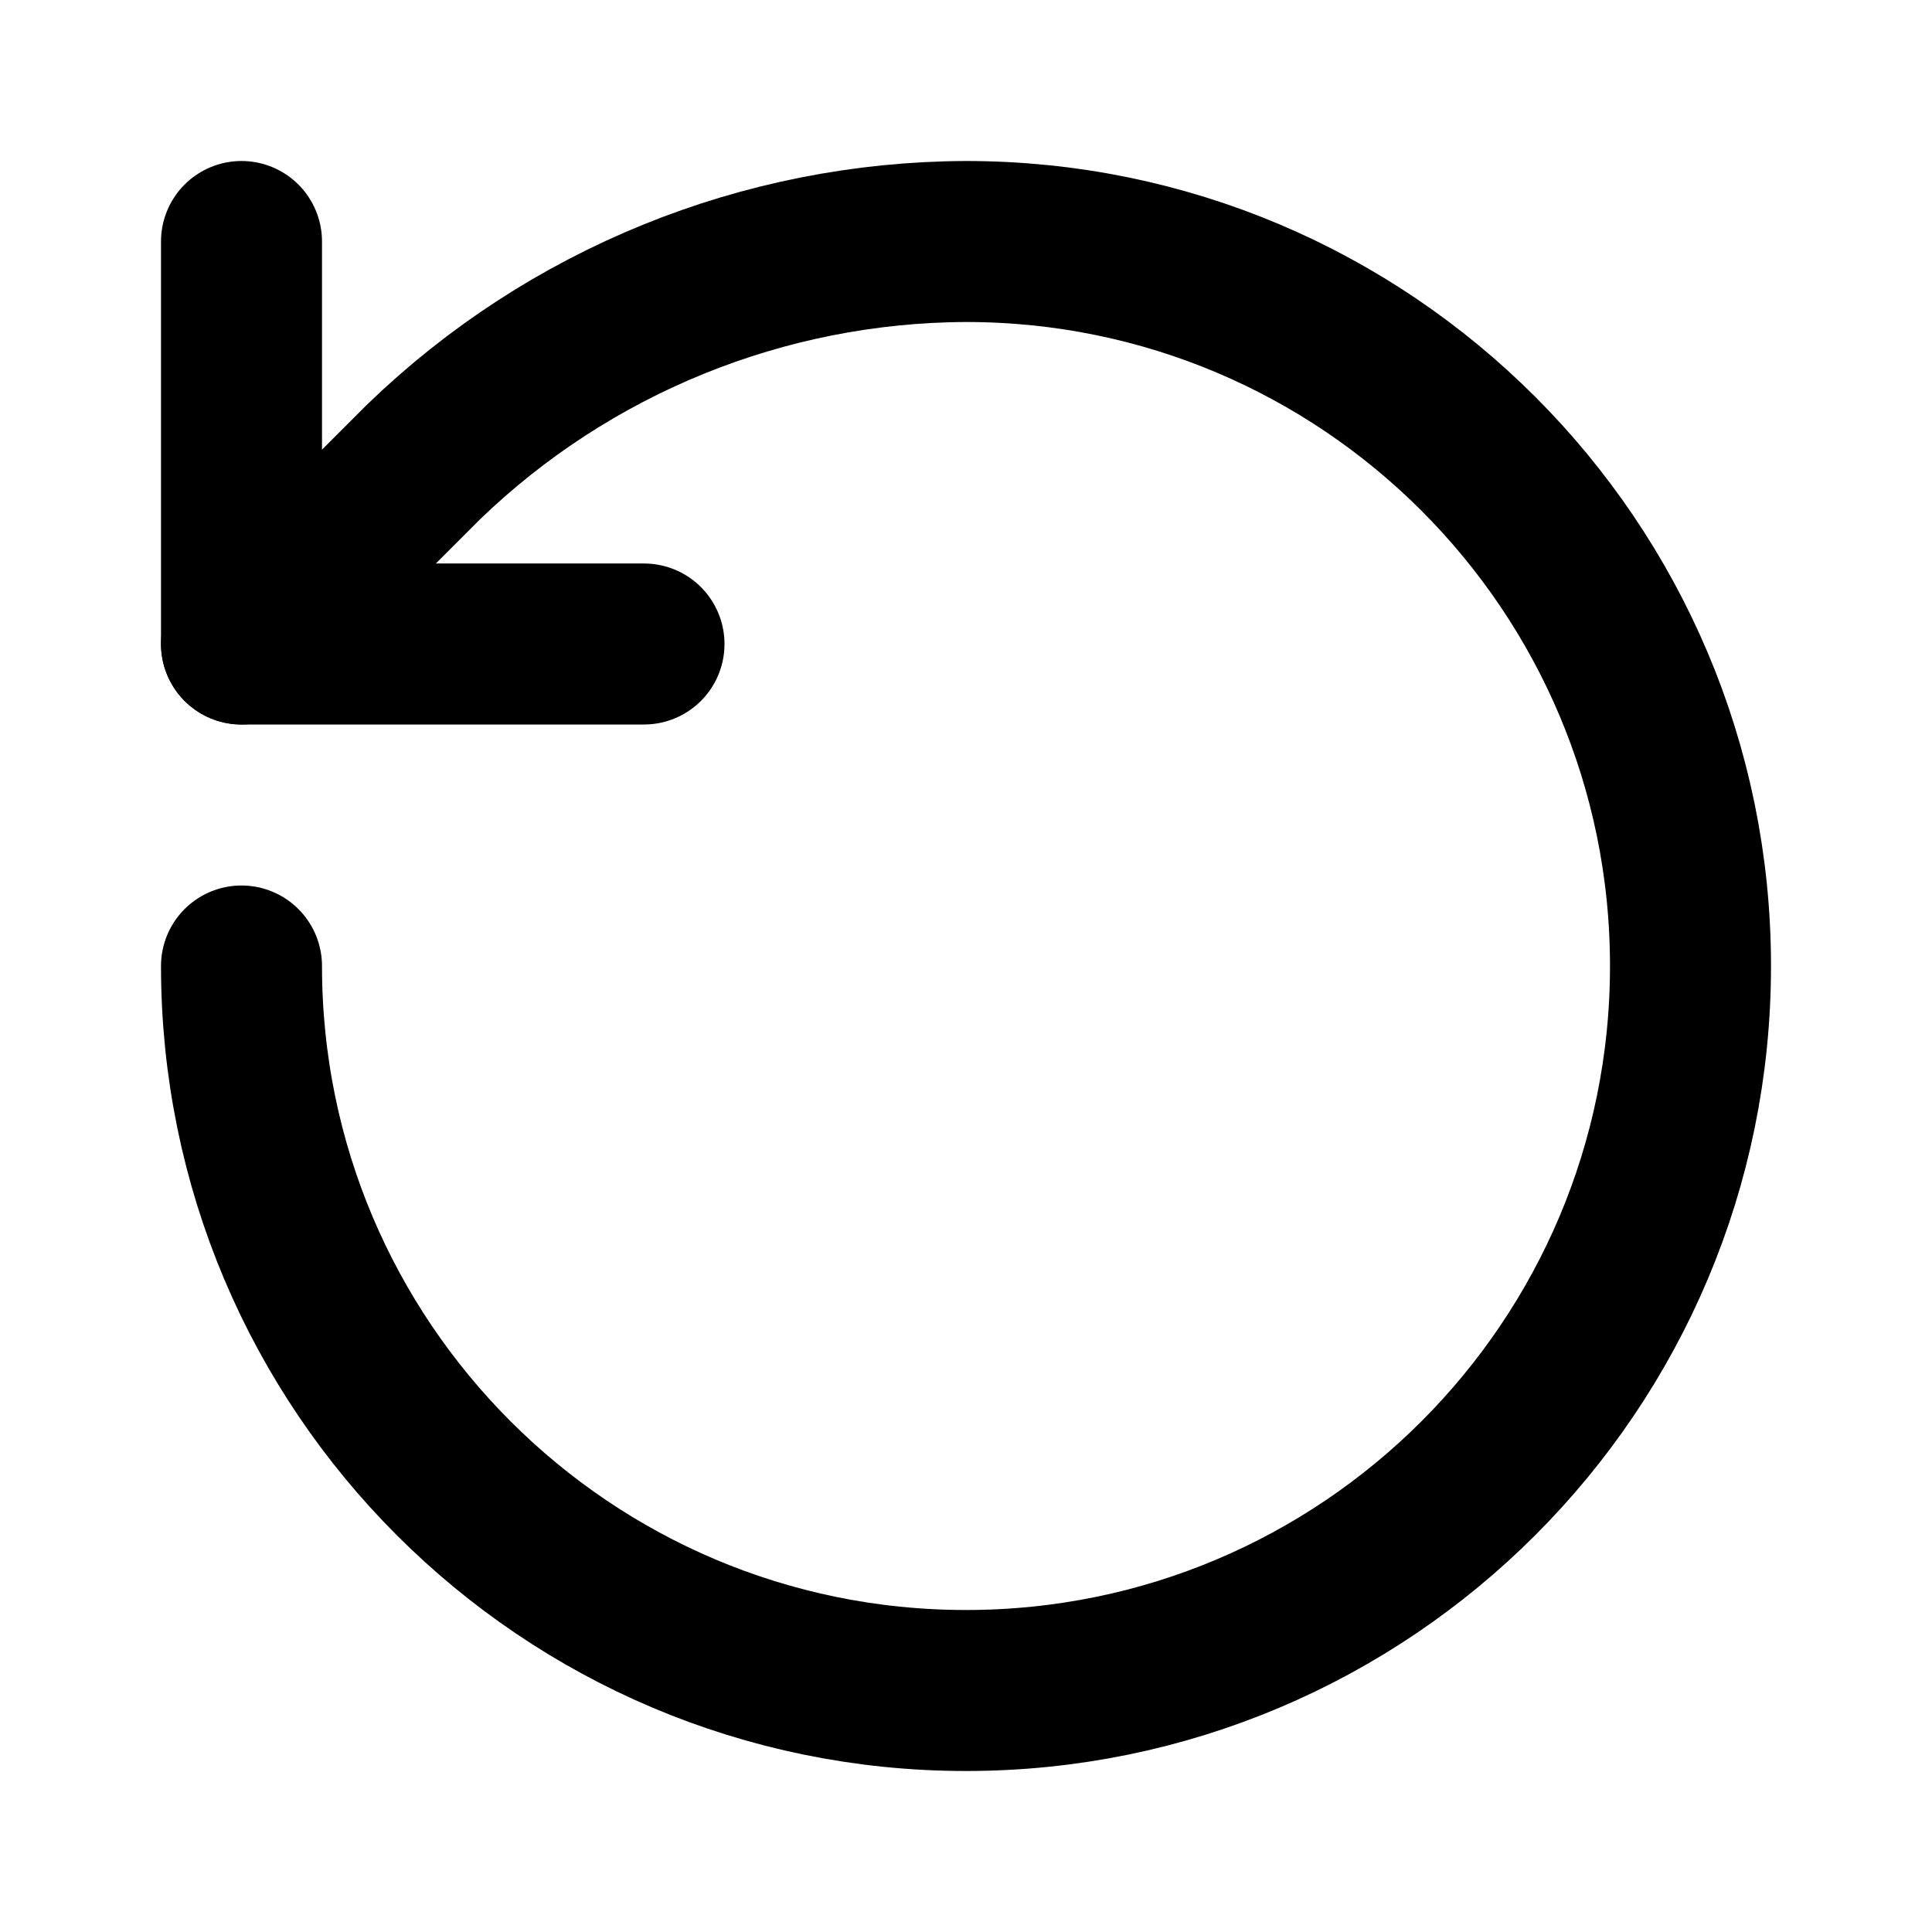
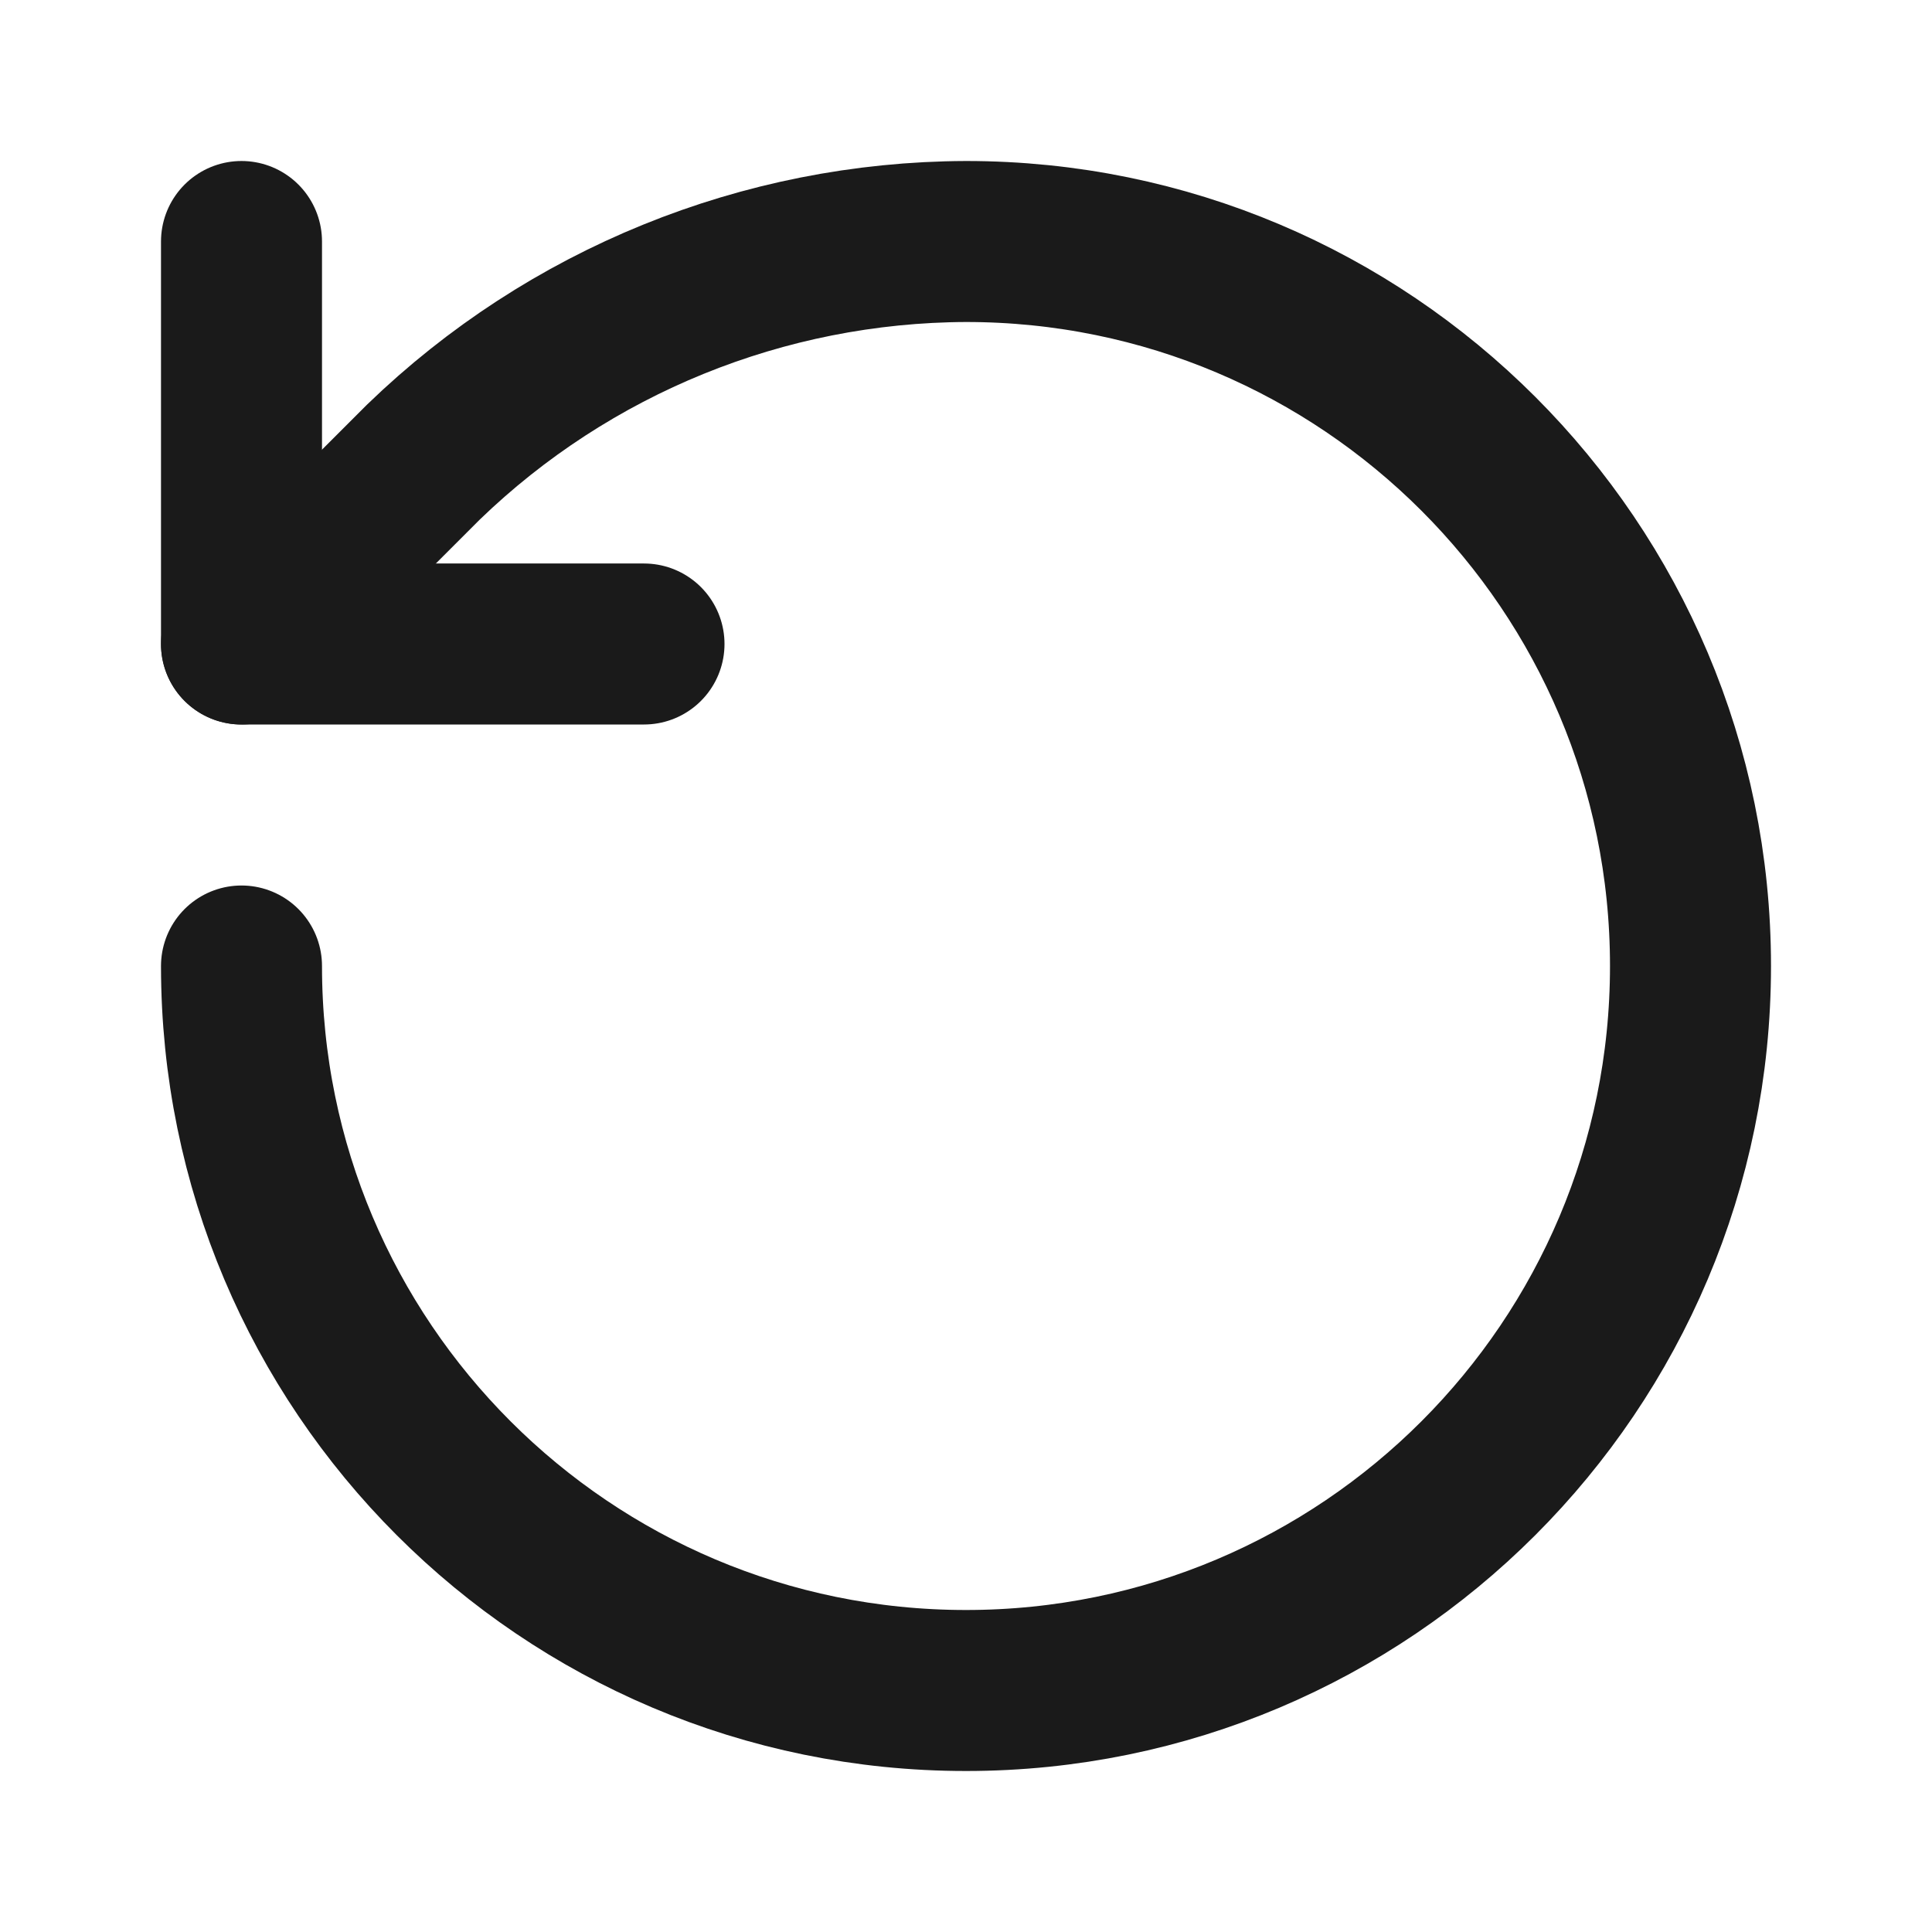
- <svg xmlns="http://www.w3.org/2000/svg" width="24" height="24" viewBox="0 0 24 24" fill="none" stroke="currentColor" stroke-width="2" stroke-linecap="round" stroke-linejoin="round">
+ <svg xmlns="http://www.w3.org/2000/svg" color="#1a1a1a" width="24" height="24" viewBox="0 0 24 24" fill="none" stroke="currentColor" stroke-width="2" stroke-linecap="round" stroke-linejoin="round">
  <path d="M3 12a9 9 0 1 0 9-9 9.75 9.75 0 0 0-6.74 2.74L3 8" />
  <path d="M3 3v5h5" />
</svg>
